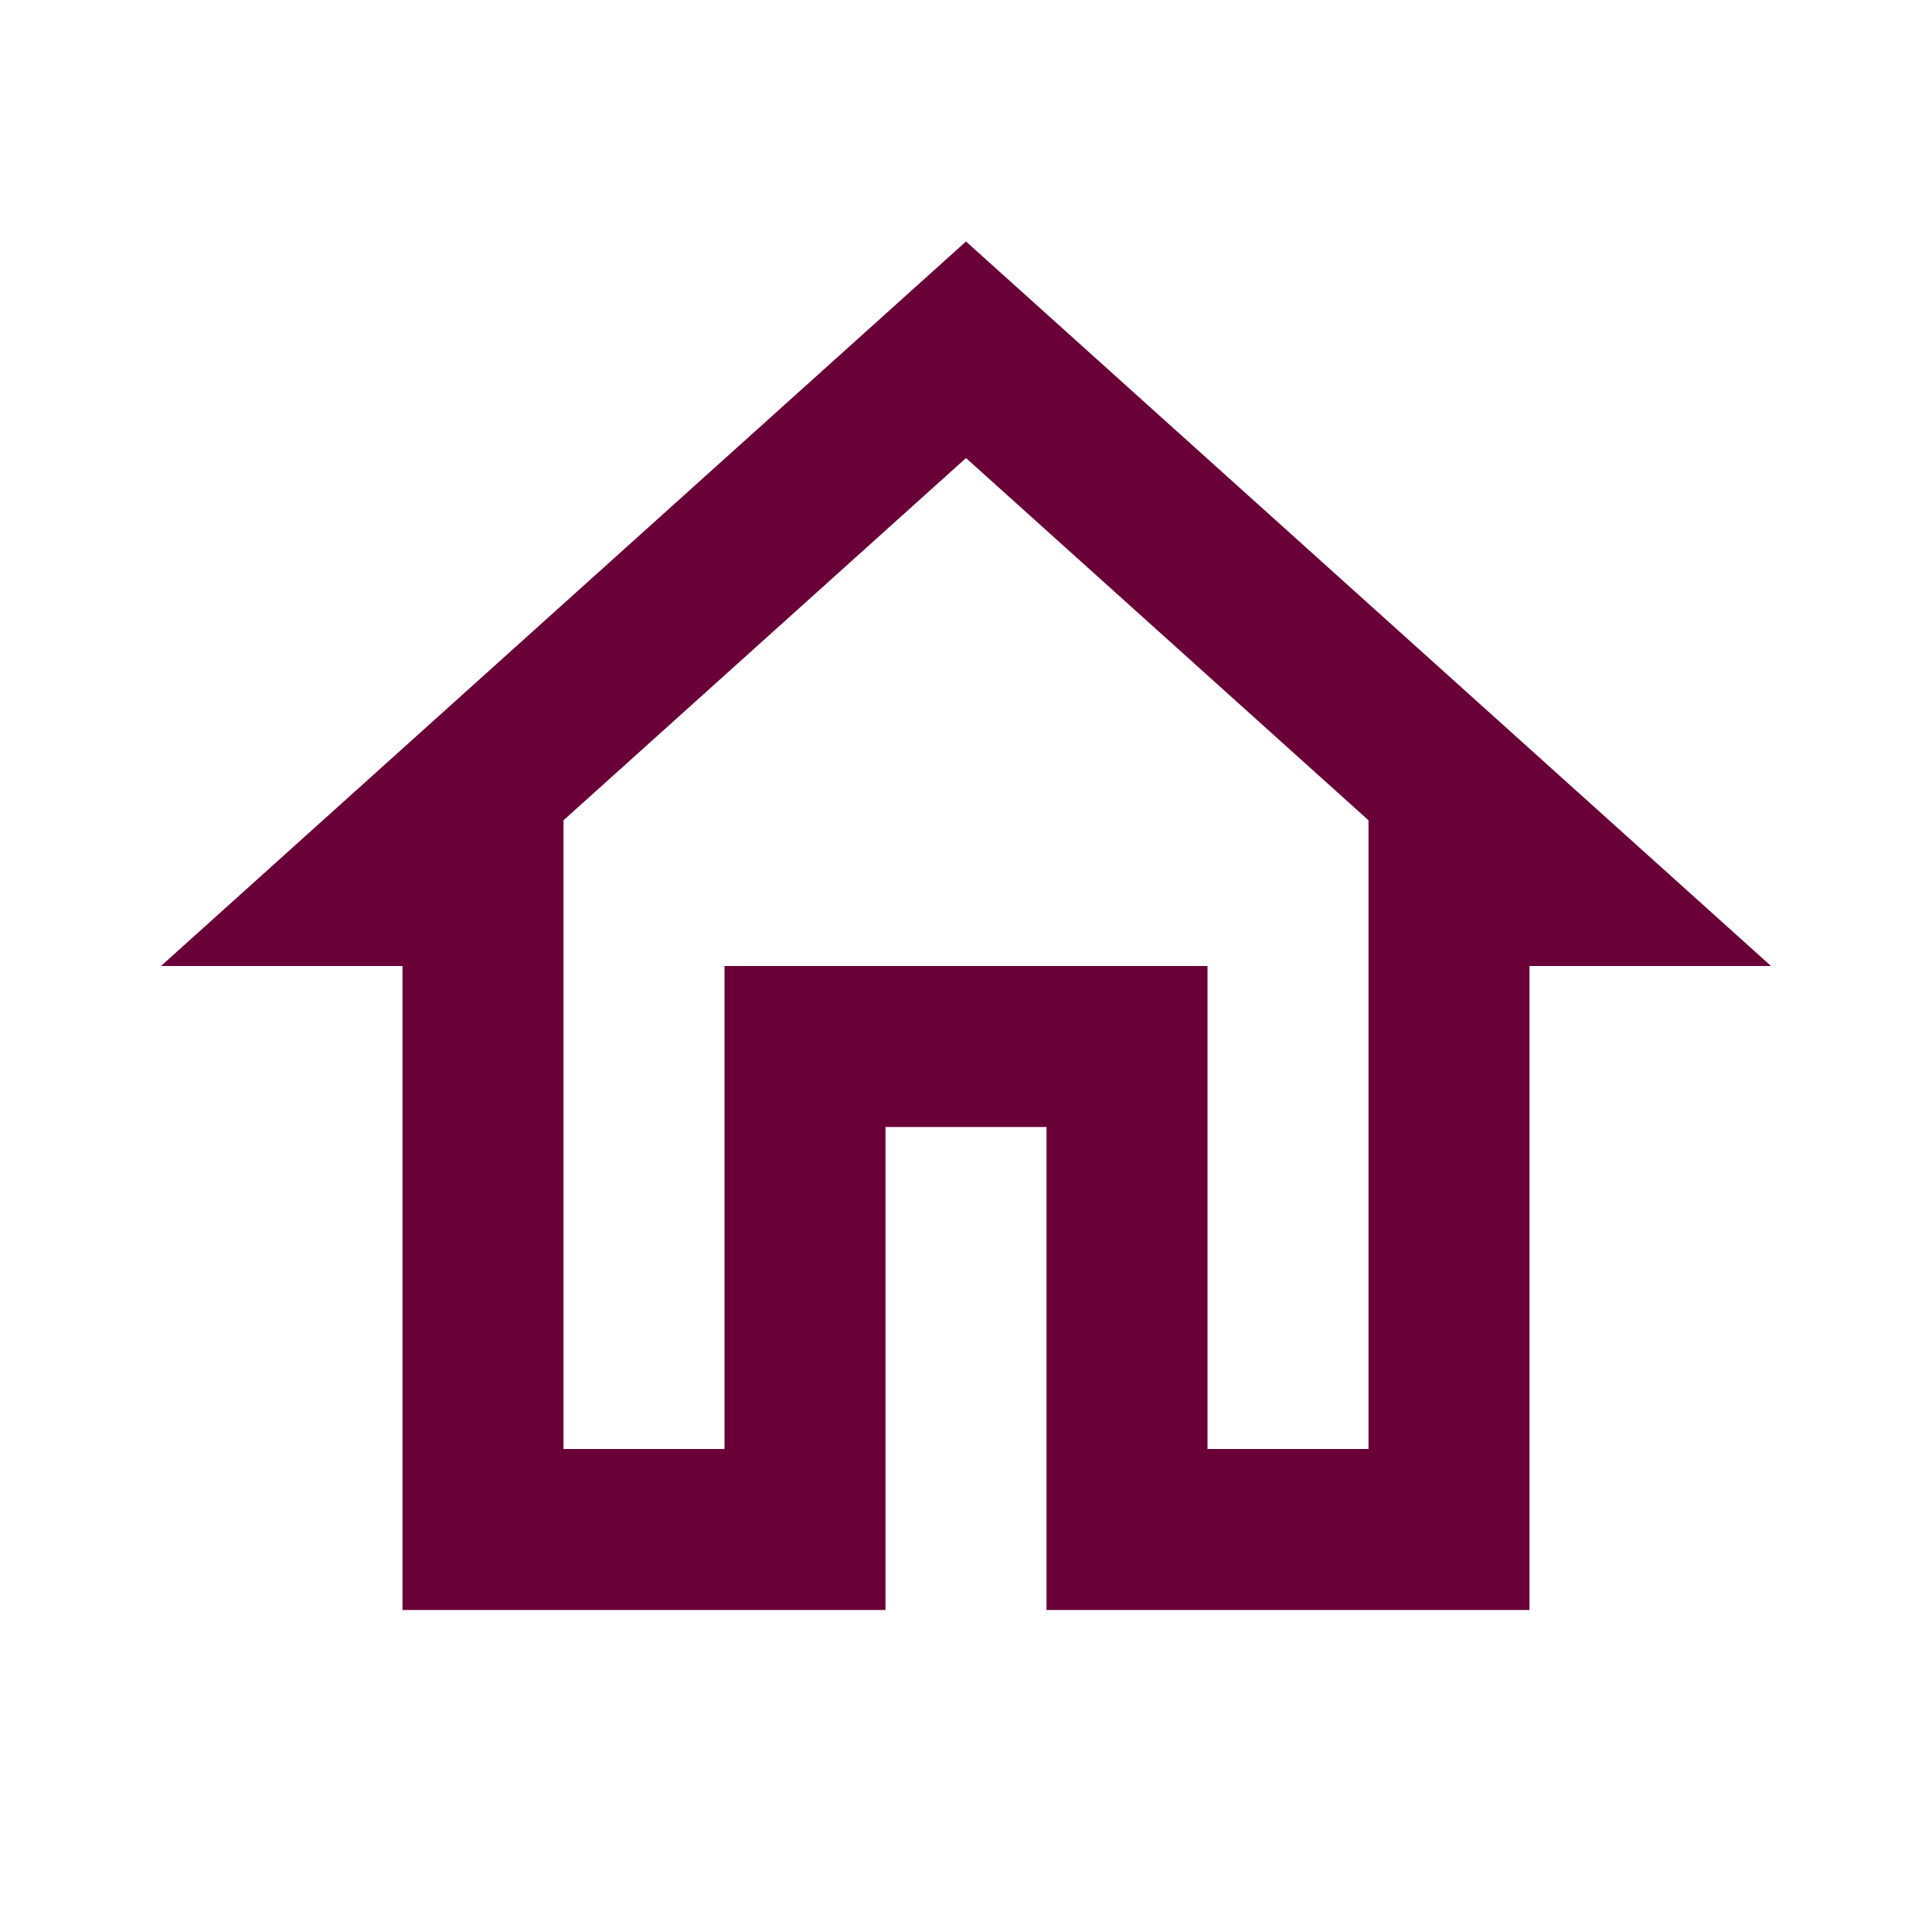
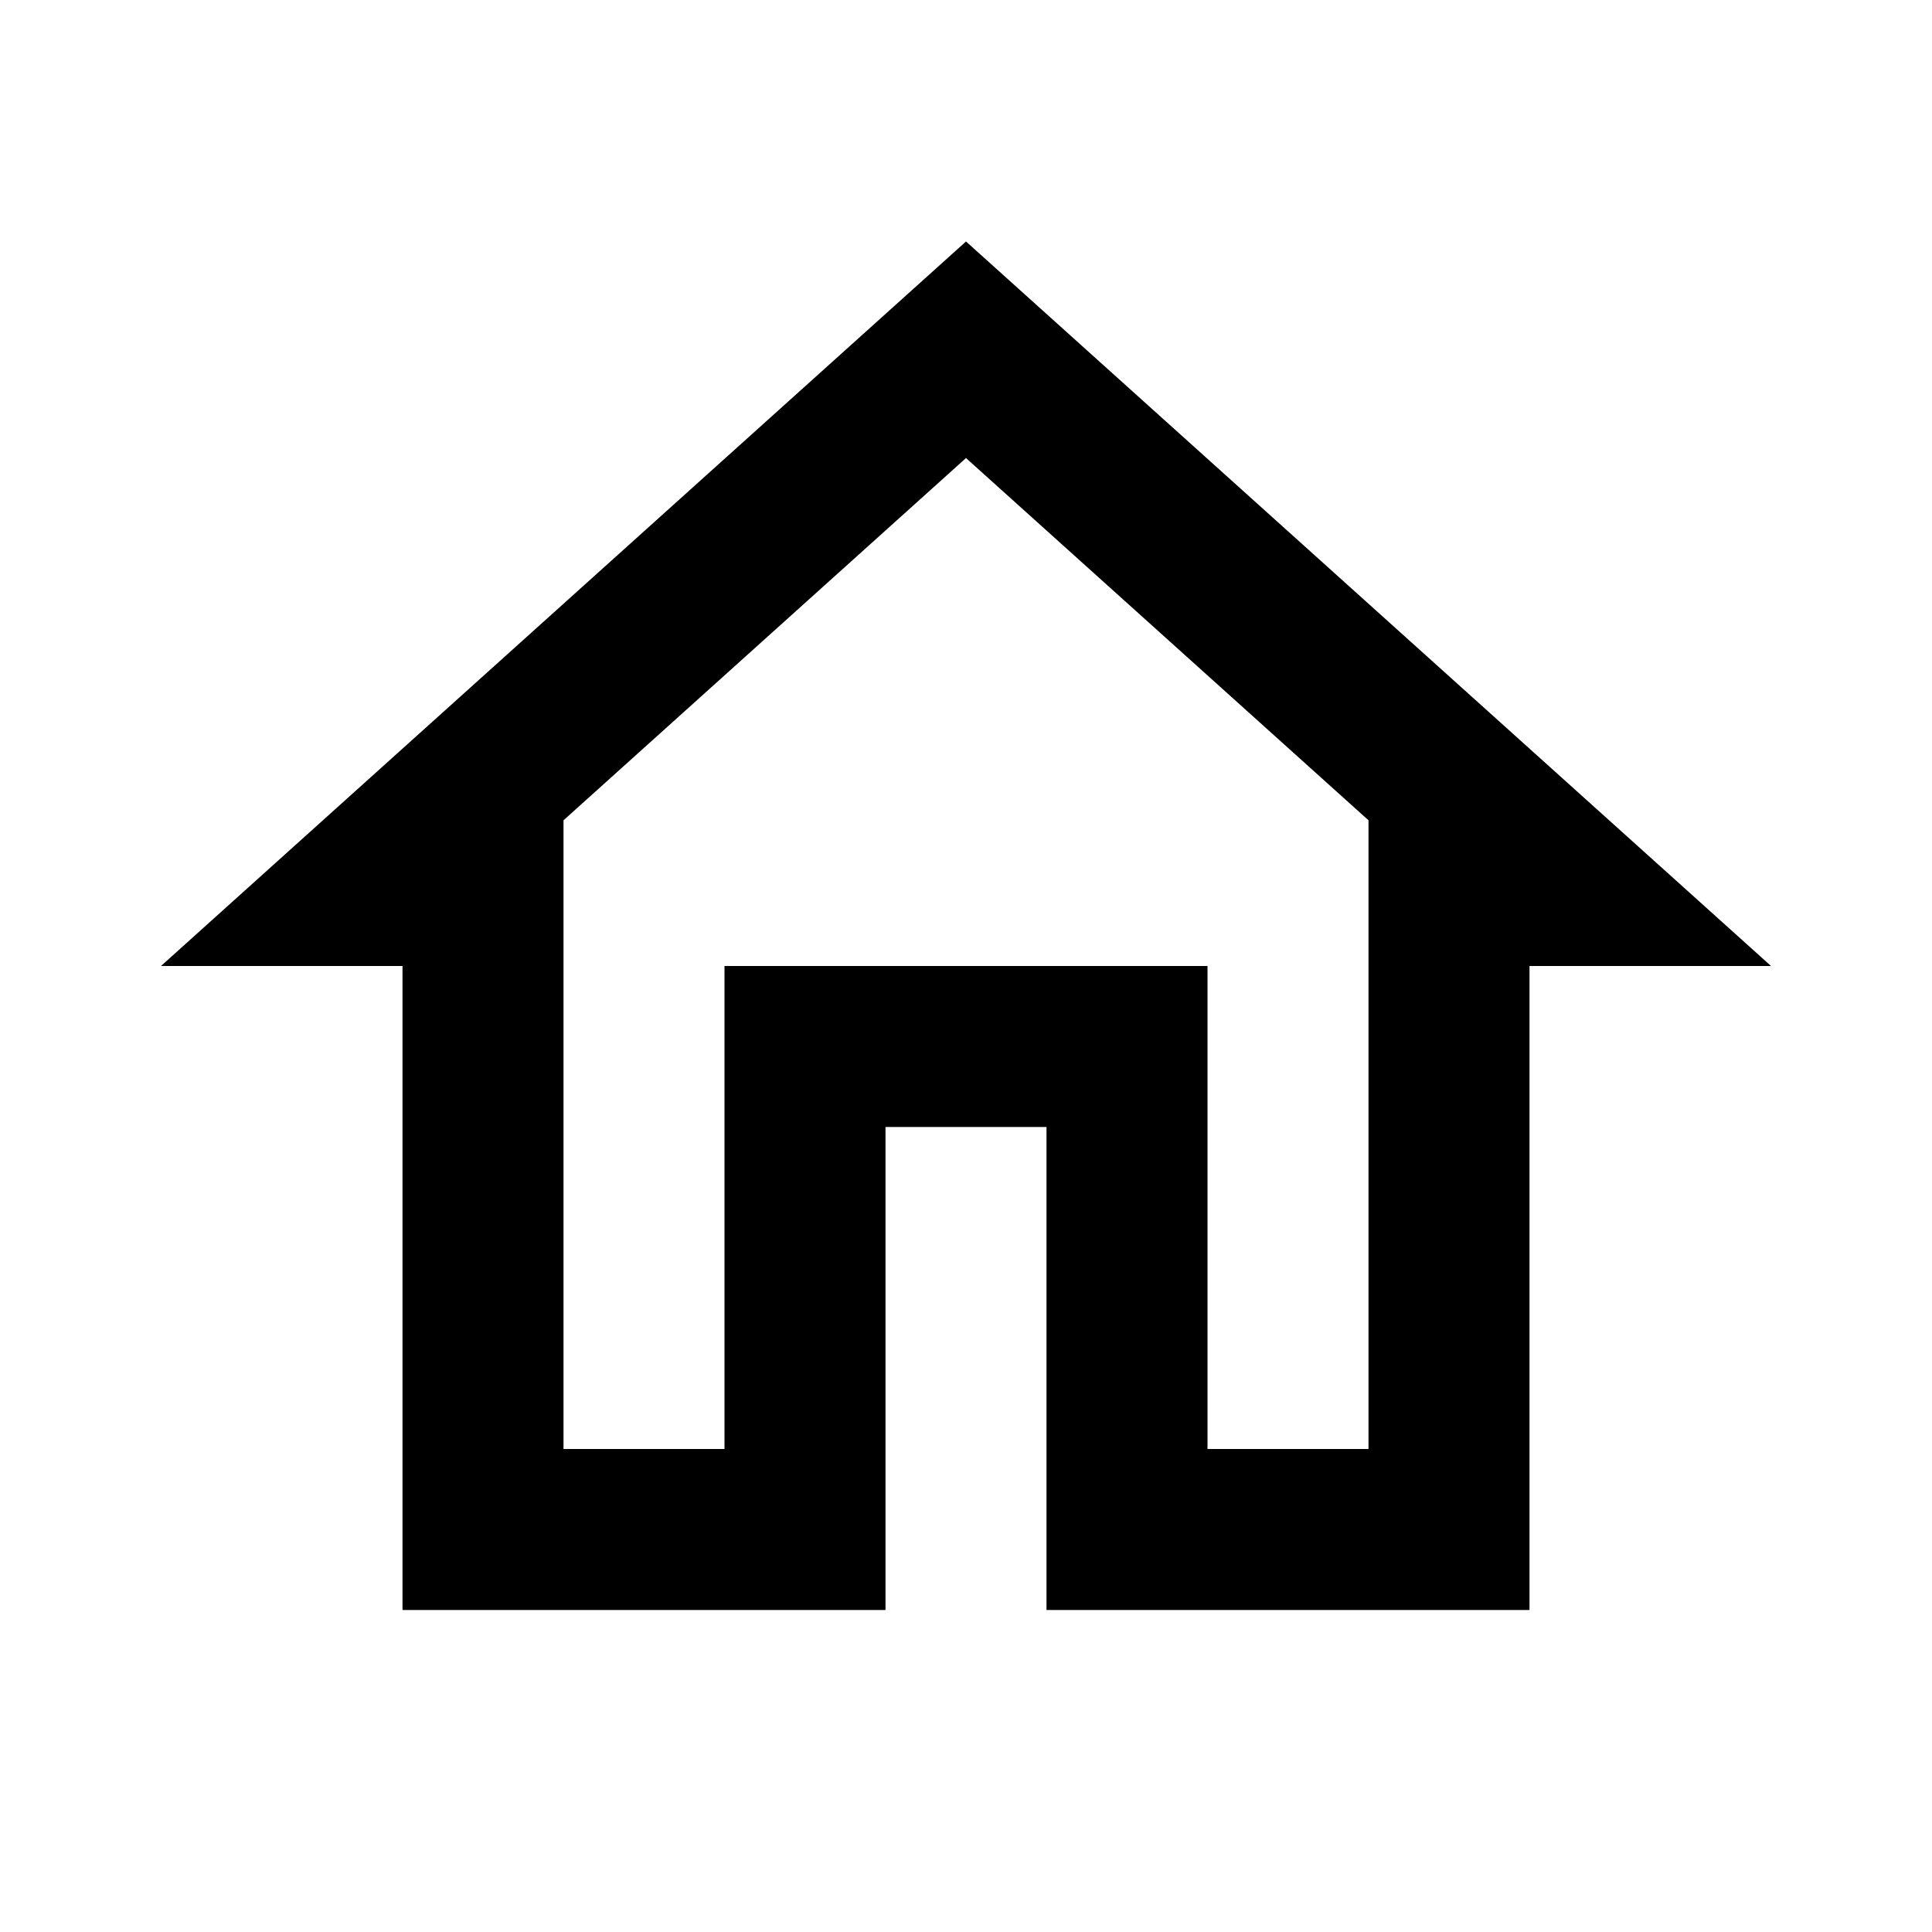
<svg xmlns="http://www.w3.org/2000/svg" height="24" viewBox="0 0 24 24" width="24">
  <path d="M0 0h24v24H0V0z" fill="none" />
-   <path d="M12 5.69l5 4.5V18h-2v-6H9v6H7v-7.81l5-4.5M12 3L2 12h3v8h6v-6h2v6h6v-8h3L12 3z" fill="#690038" />
+   <path d="M12 5.69l5 4.5V18h-2v-6H9v6H7v-7.81l5-4.5M12 3L2 12h3v8h6v-6h2v6h6v-8h3L12 3z" fill="currentcolor" />
</svg>
